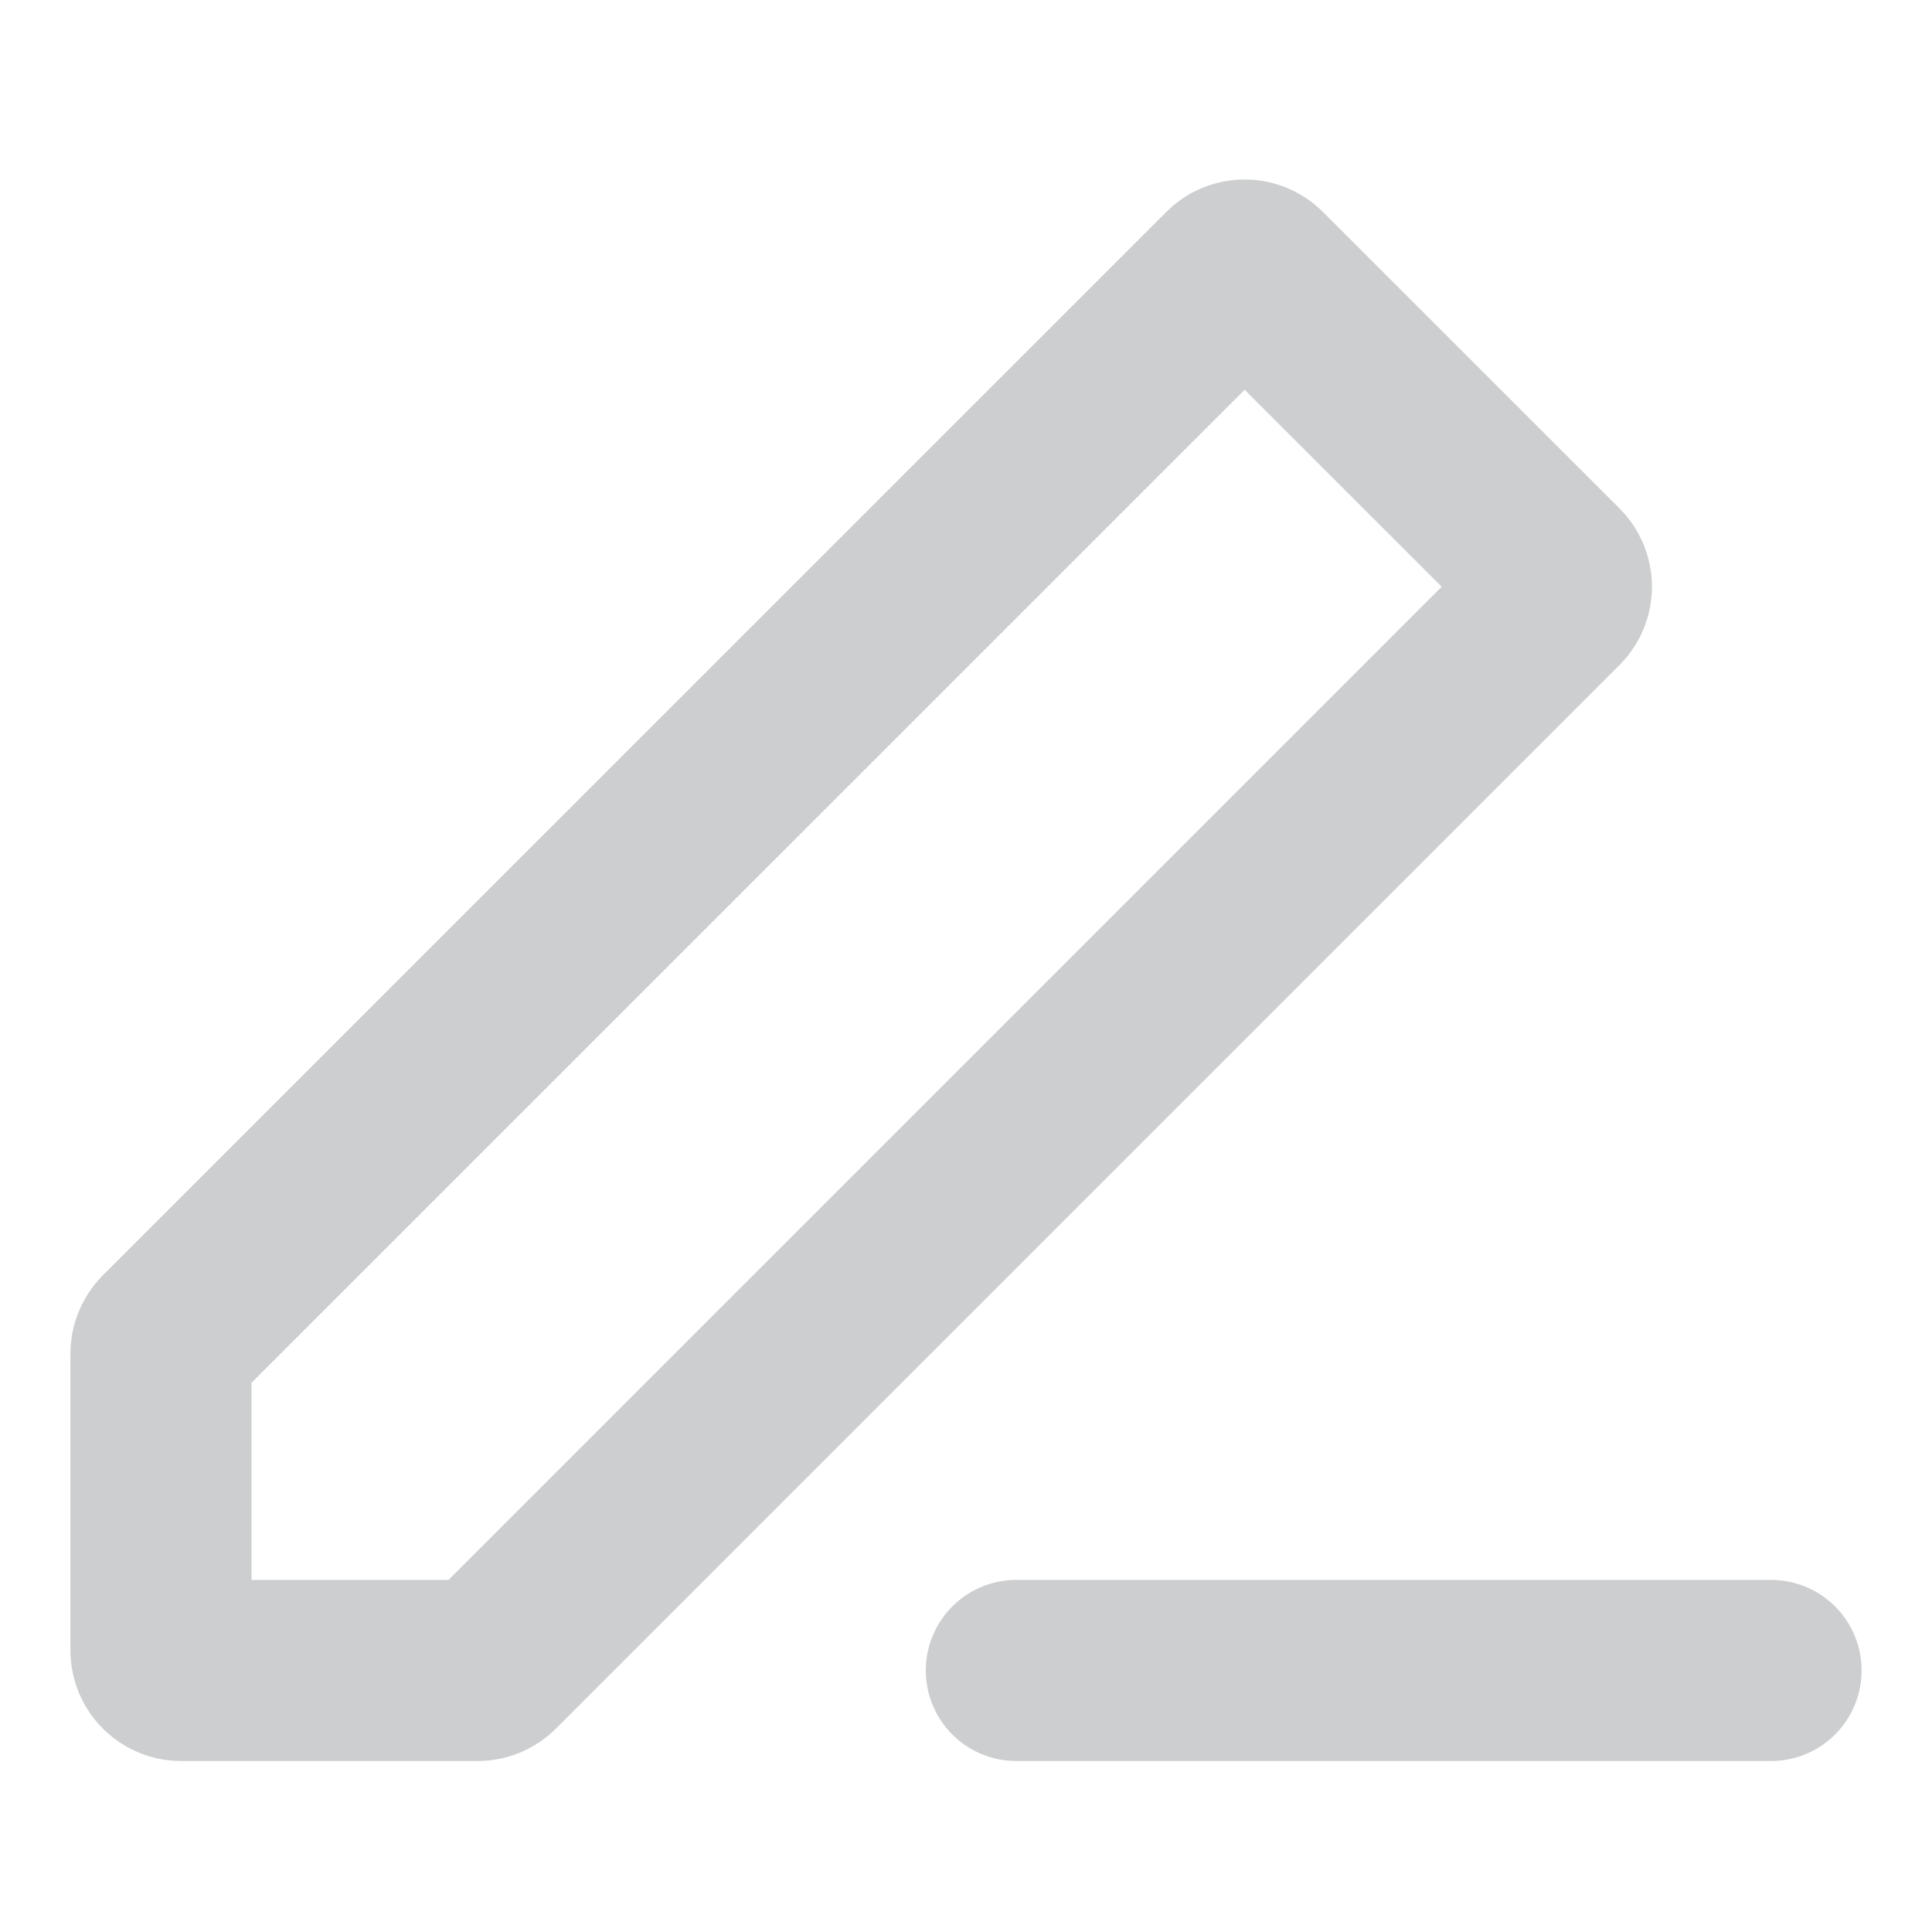
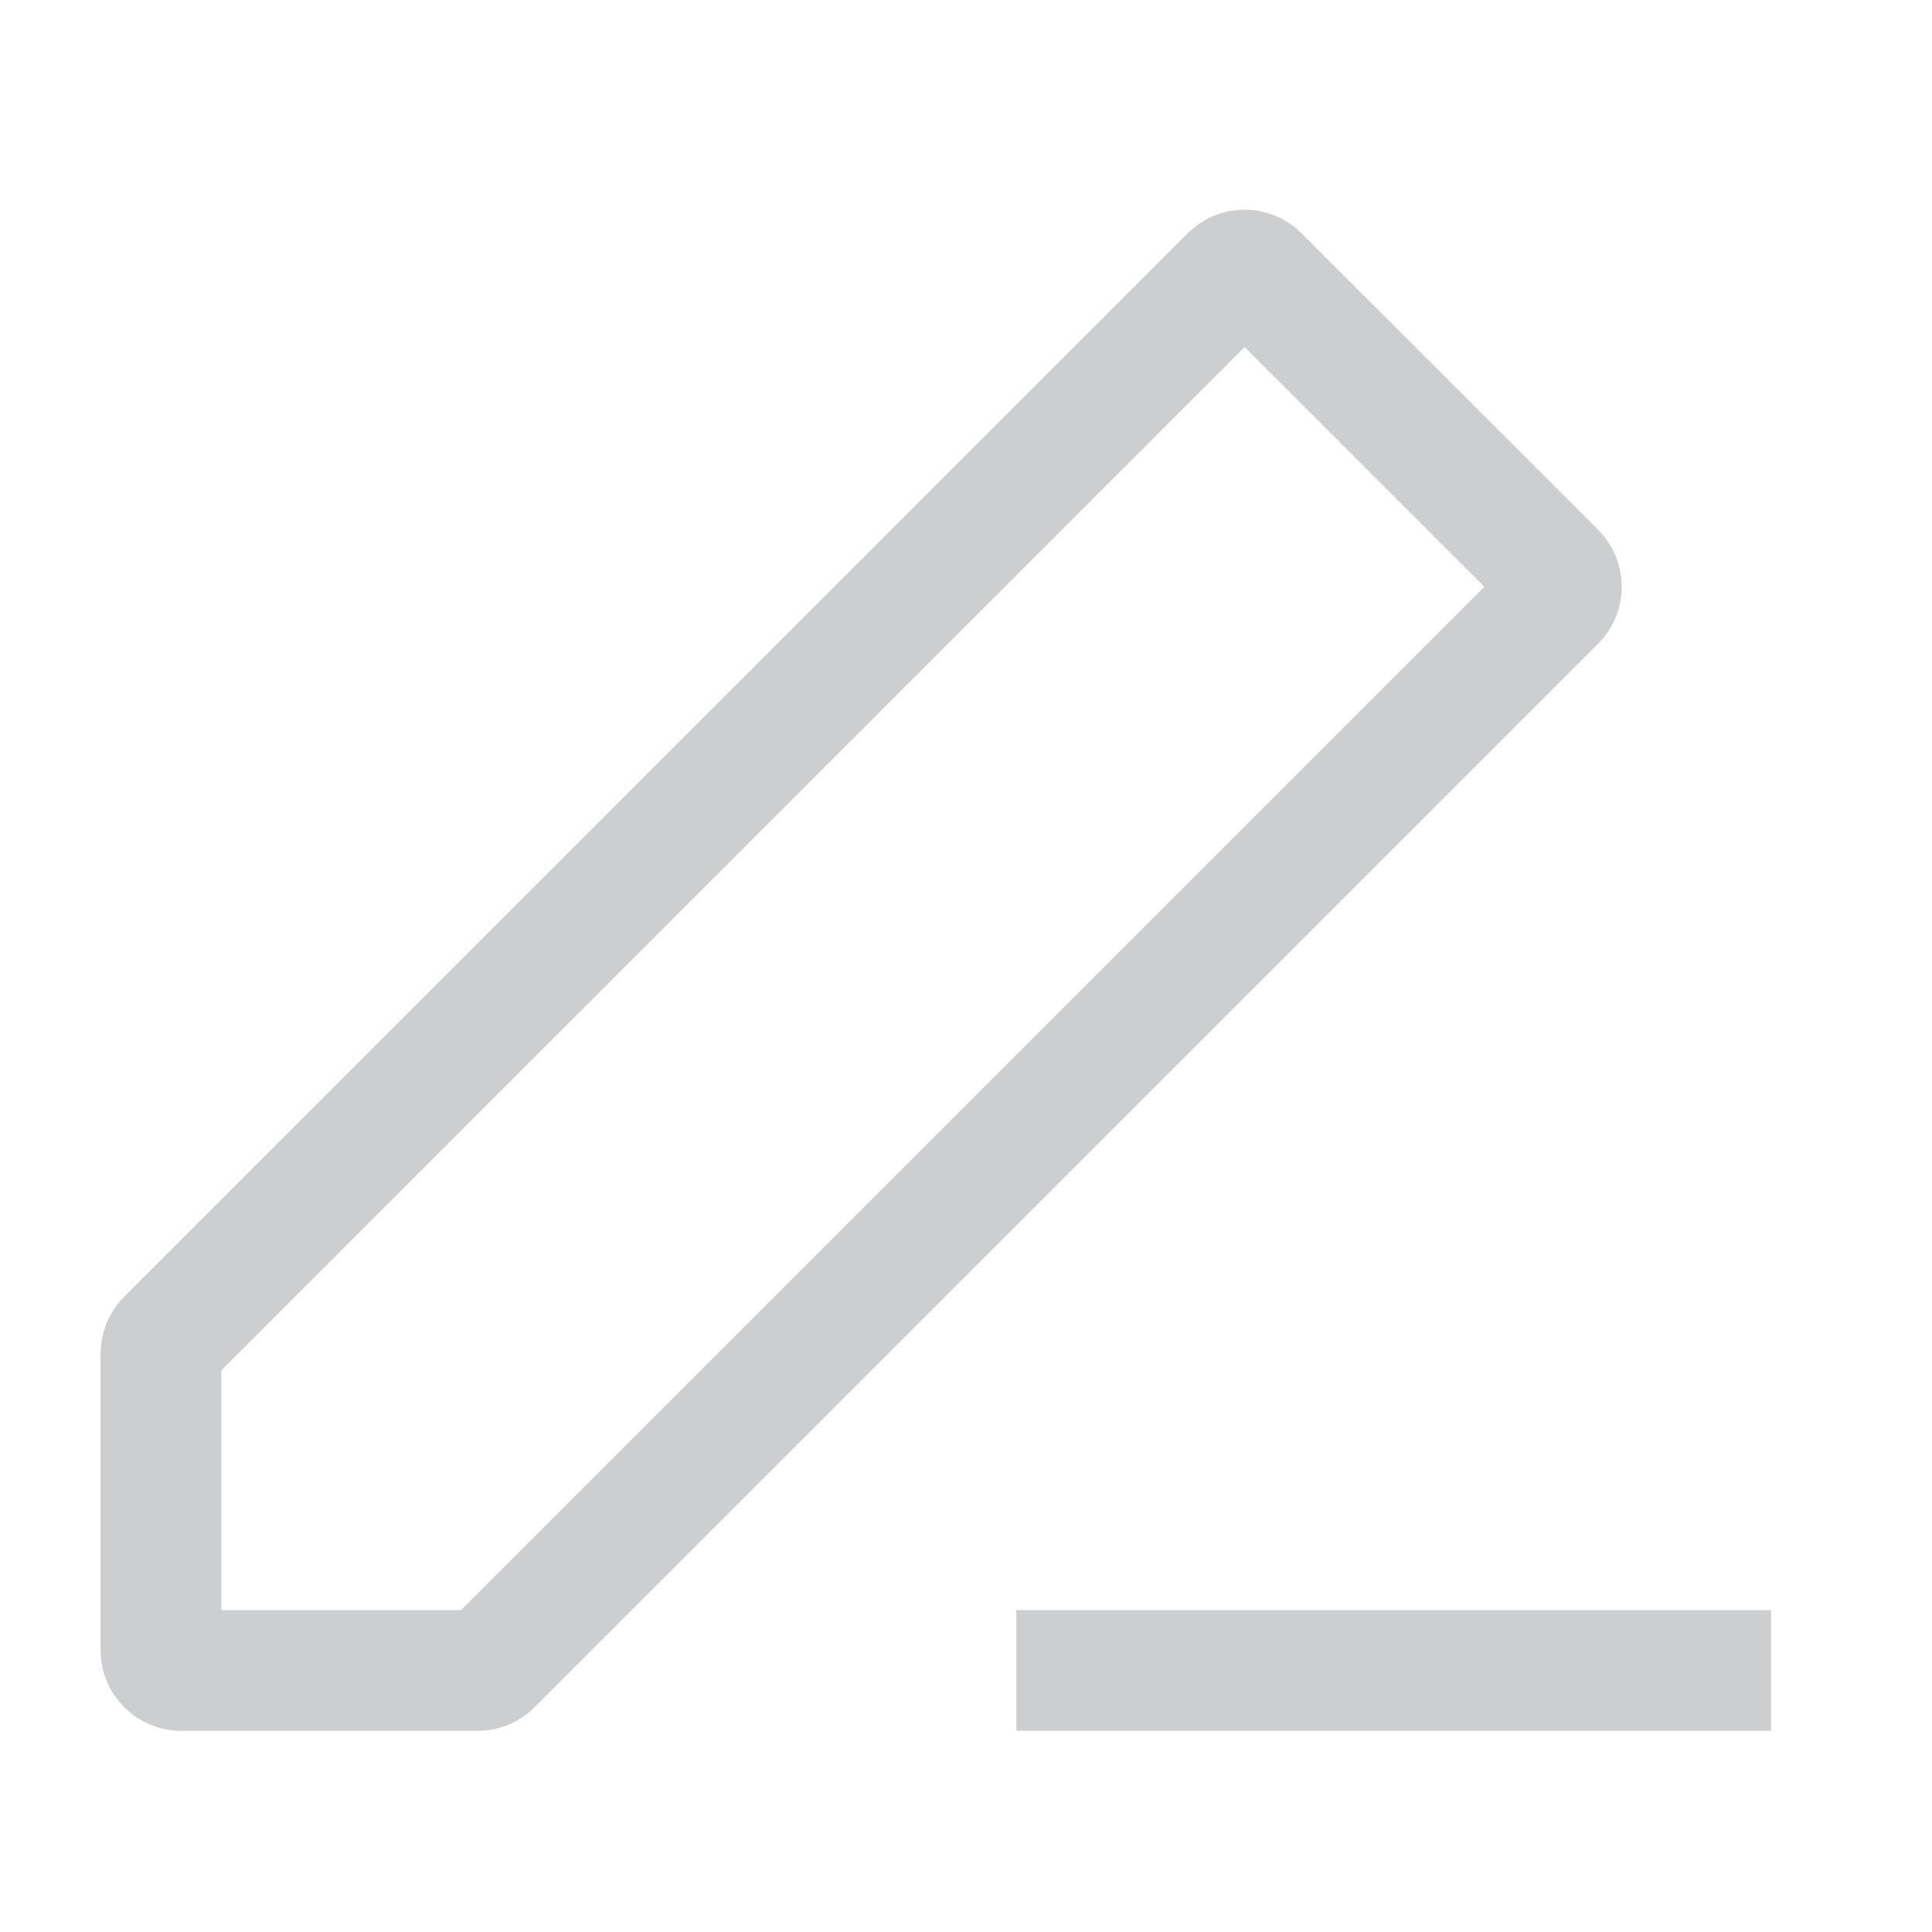
<svg xmlns="http://www.w3.org/2000/svg" width="30" height="30" viewBox="0 0 16 14" fill="none">
-   <path d="M14.667 12.834H8.417M1.333 10.21V12.667C1.333 12.759 1.408 12.834 1.5 12.834H3.957C4.001 12.834 4.043 12.816 4.074 12.785L12.882 3.977C12.947 3.912 12.947 3.806 12.882 3.741L10.425 1.285C10.36 1.22 10.255 1.22 10.19 1.285L1.382 10.092C1.351 10.124 1.333 10.166 1.333 10.21Z" stroke="#CDCECF" stroke-width="1.5" stroke-linecap="round" stroke-linejoin="round" />
+   <path d="M14.667 12.834H8.417M1.333 10.21V12.667C1.333 12.759 1.408 12.834 1.5 12.834H3.957C4.001 12.834 4.043 12.816 4.074 12.785L12.882 3.977C12.947 3.912 12.947 3.806 12.882 3.741L10.425 1.285C10.36 1.22 10.255 1.22 10.19 1.285L1.382 10.092C1.351 10.124 1.333 10.166 1.333 10.21Z" stroke="#CDCECF" strokeWidth="1.5" strokeLinecap="round" strokeLinejoin="round" />
</svg>
